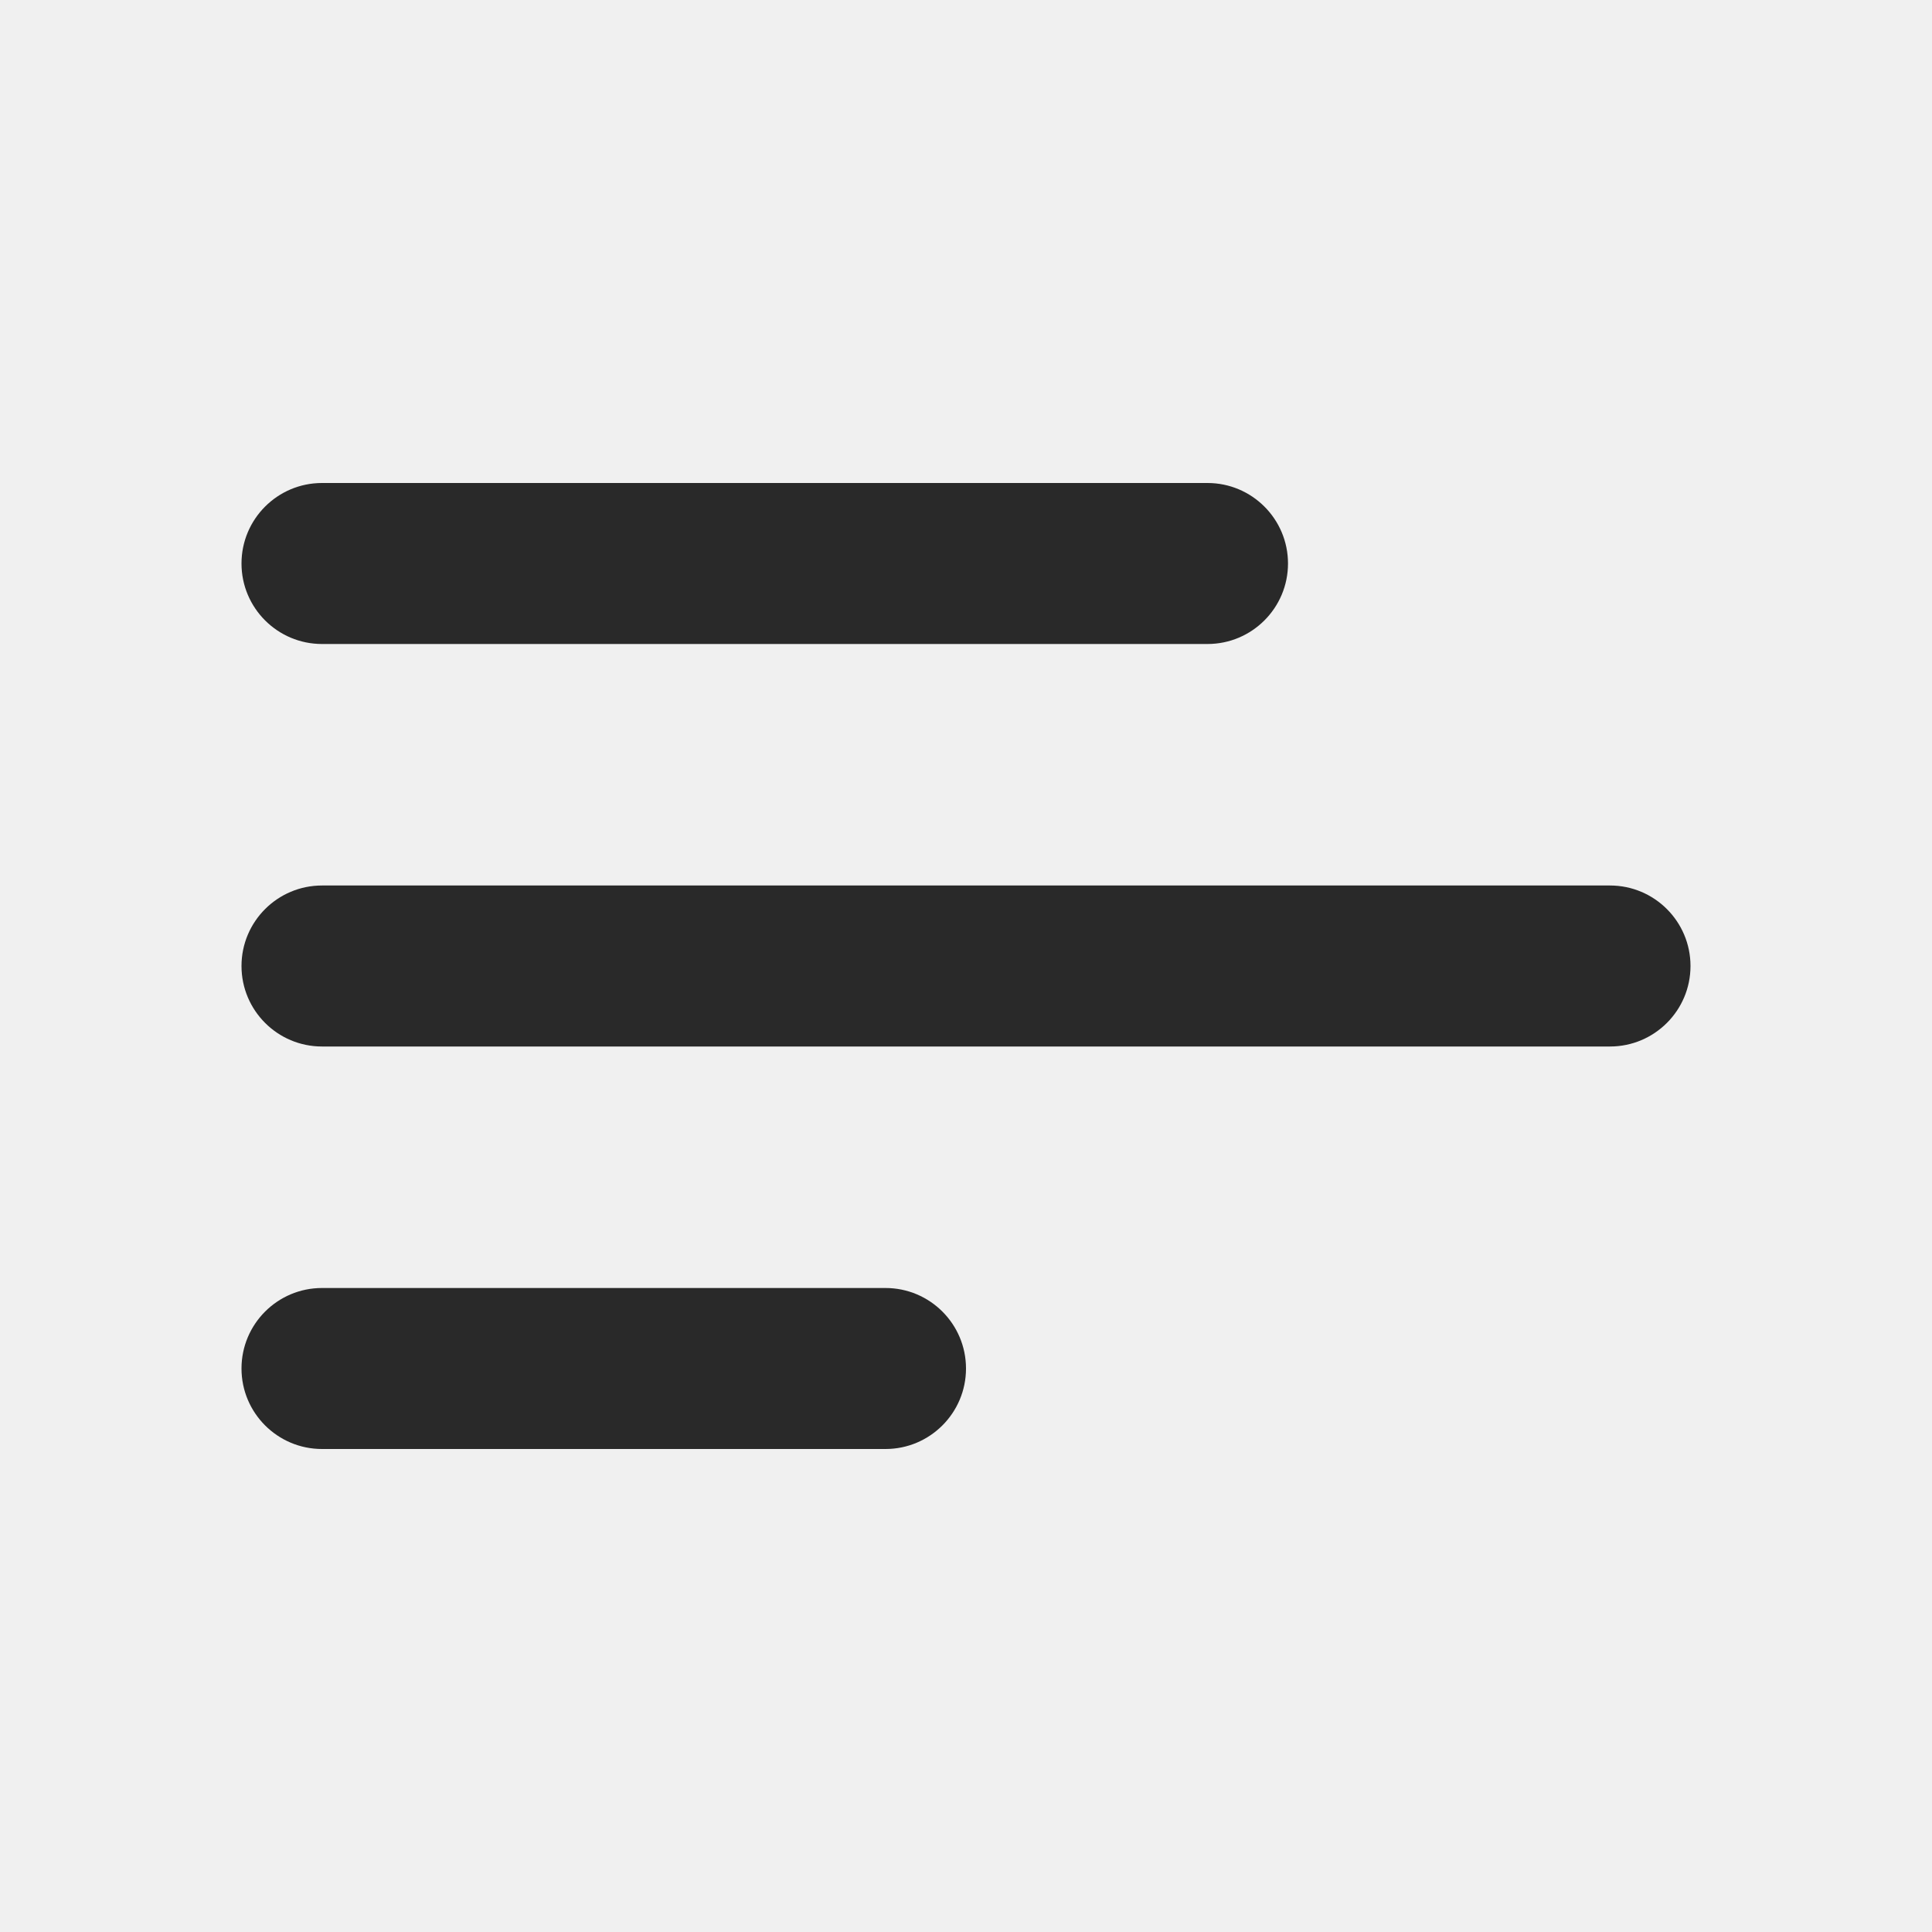
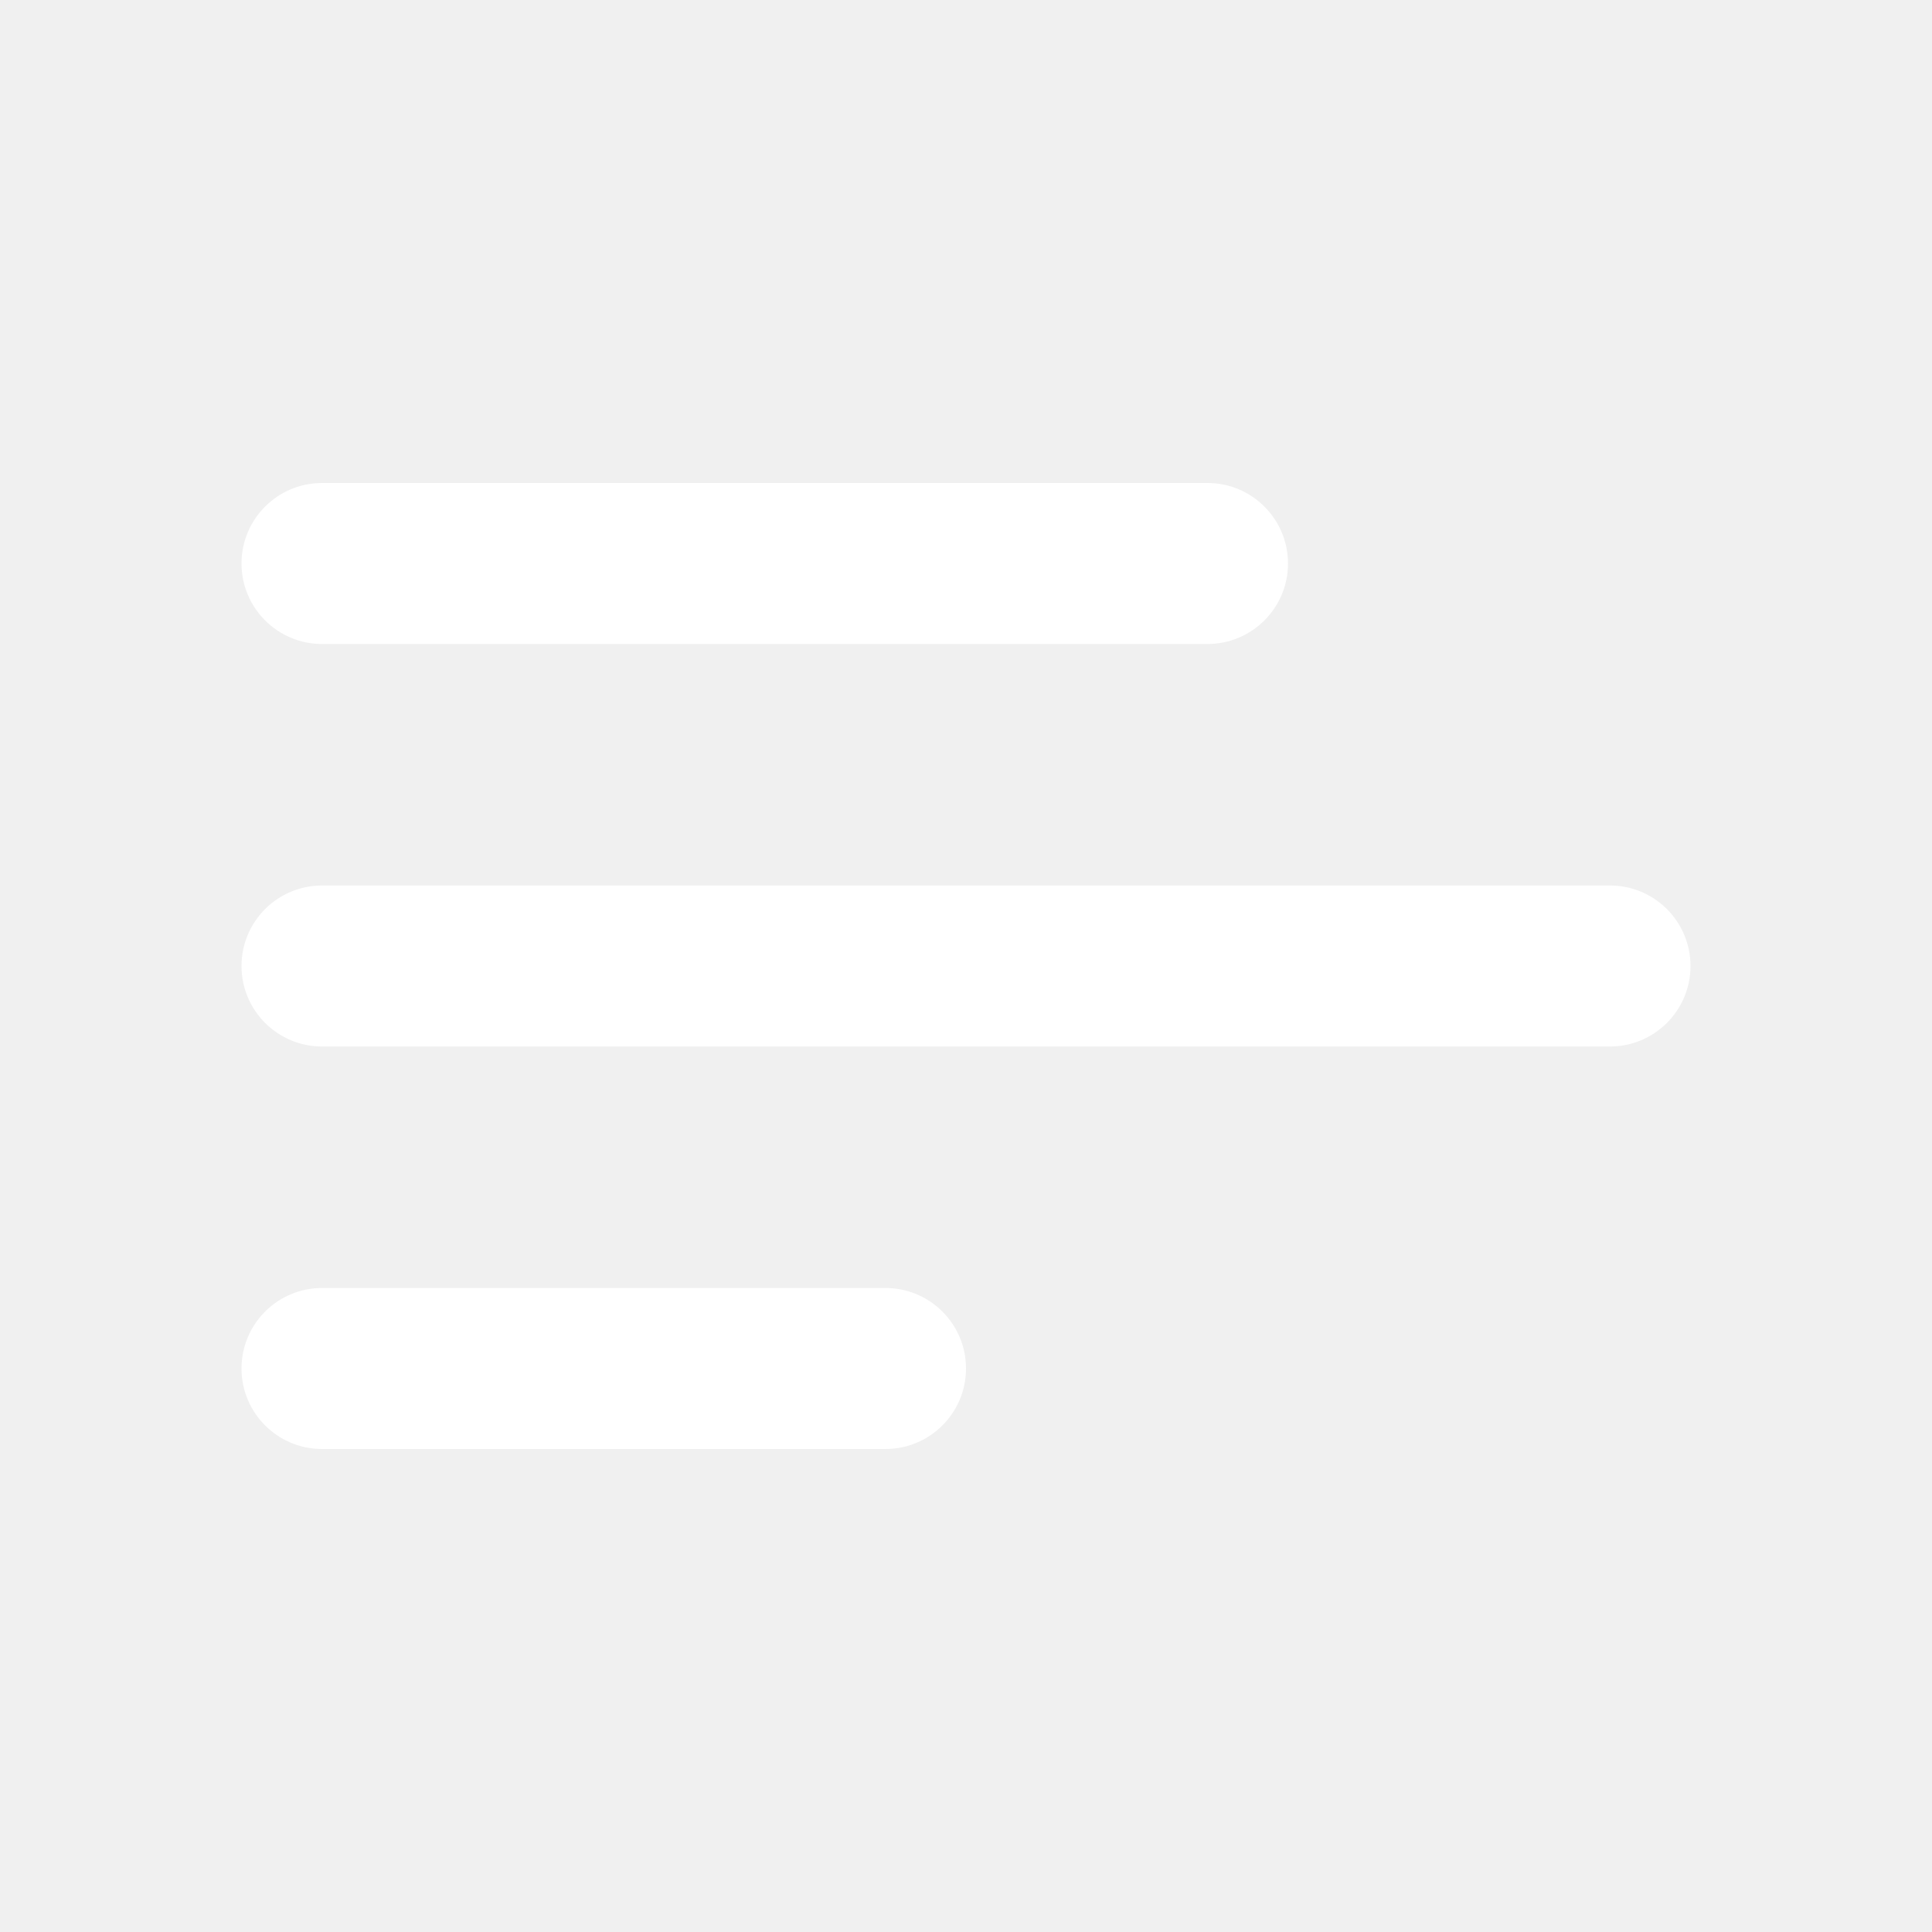
<svg xmlns="http://www.w3.org/2000/svg" width="24" height="24" viewBox="0 0 24 24" fill="none">
  <g clip-path="url(#clip0_26_315)">
-     <path d="M3 17C3 17.552 3.448 18 4 18H11C11.552 18 12 17.552 12 17C12 16.448 11.552 16 11 16H4C3.448 16 3 16.448 3 17ZM3 12C3 12.552 3.448 13 4 13H20C20.552 13 21 12.552 21 12C21 11.448 20.552 11 20 11H4C3.448 11 3 11.448 3 12ZM4 6C3.448 6 3 6.448 3 7C3 7.552 3.448 8 4 8H15C15.552 8 16 7.552 16 7C16 6.448 15.552 6 15 6H4Z" fill="#292929" />
+     <path d="M3 17C3 17.552 3.448 18 4 18H11C11.552 18 12 17.552 12 17C12 16.448 11.552 16 11 16H4C3.448 16 3 16.448 3 17ZM3 12C3 12.552 3.448 13 4 13H20C20.552 13 21 12.552 21 12C21 11.448 20.552 11 20 11H4C3.448 11 3 11.448 3 12ZM4 6C3.448 6 3 6.448 3 7C3 7.552 3.448 8 4 8H15C15.552 8 16 7.552 16 7C16 6.448 15.552 6 15 6H4Z" fill="#fff" />
  </g>
  <defs>
    <clipPath id="clip0_26_315">
      <rect width="24" height="24" fill="white" />
    </clipPath>
  </defs>
</svg>
